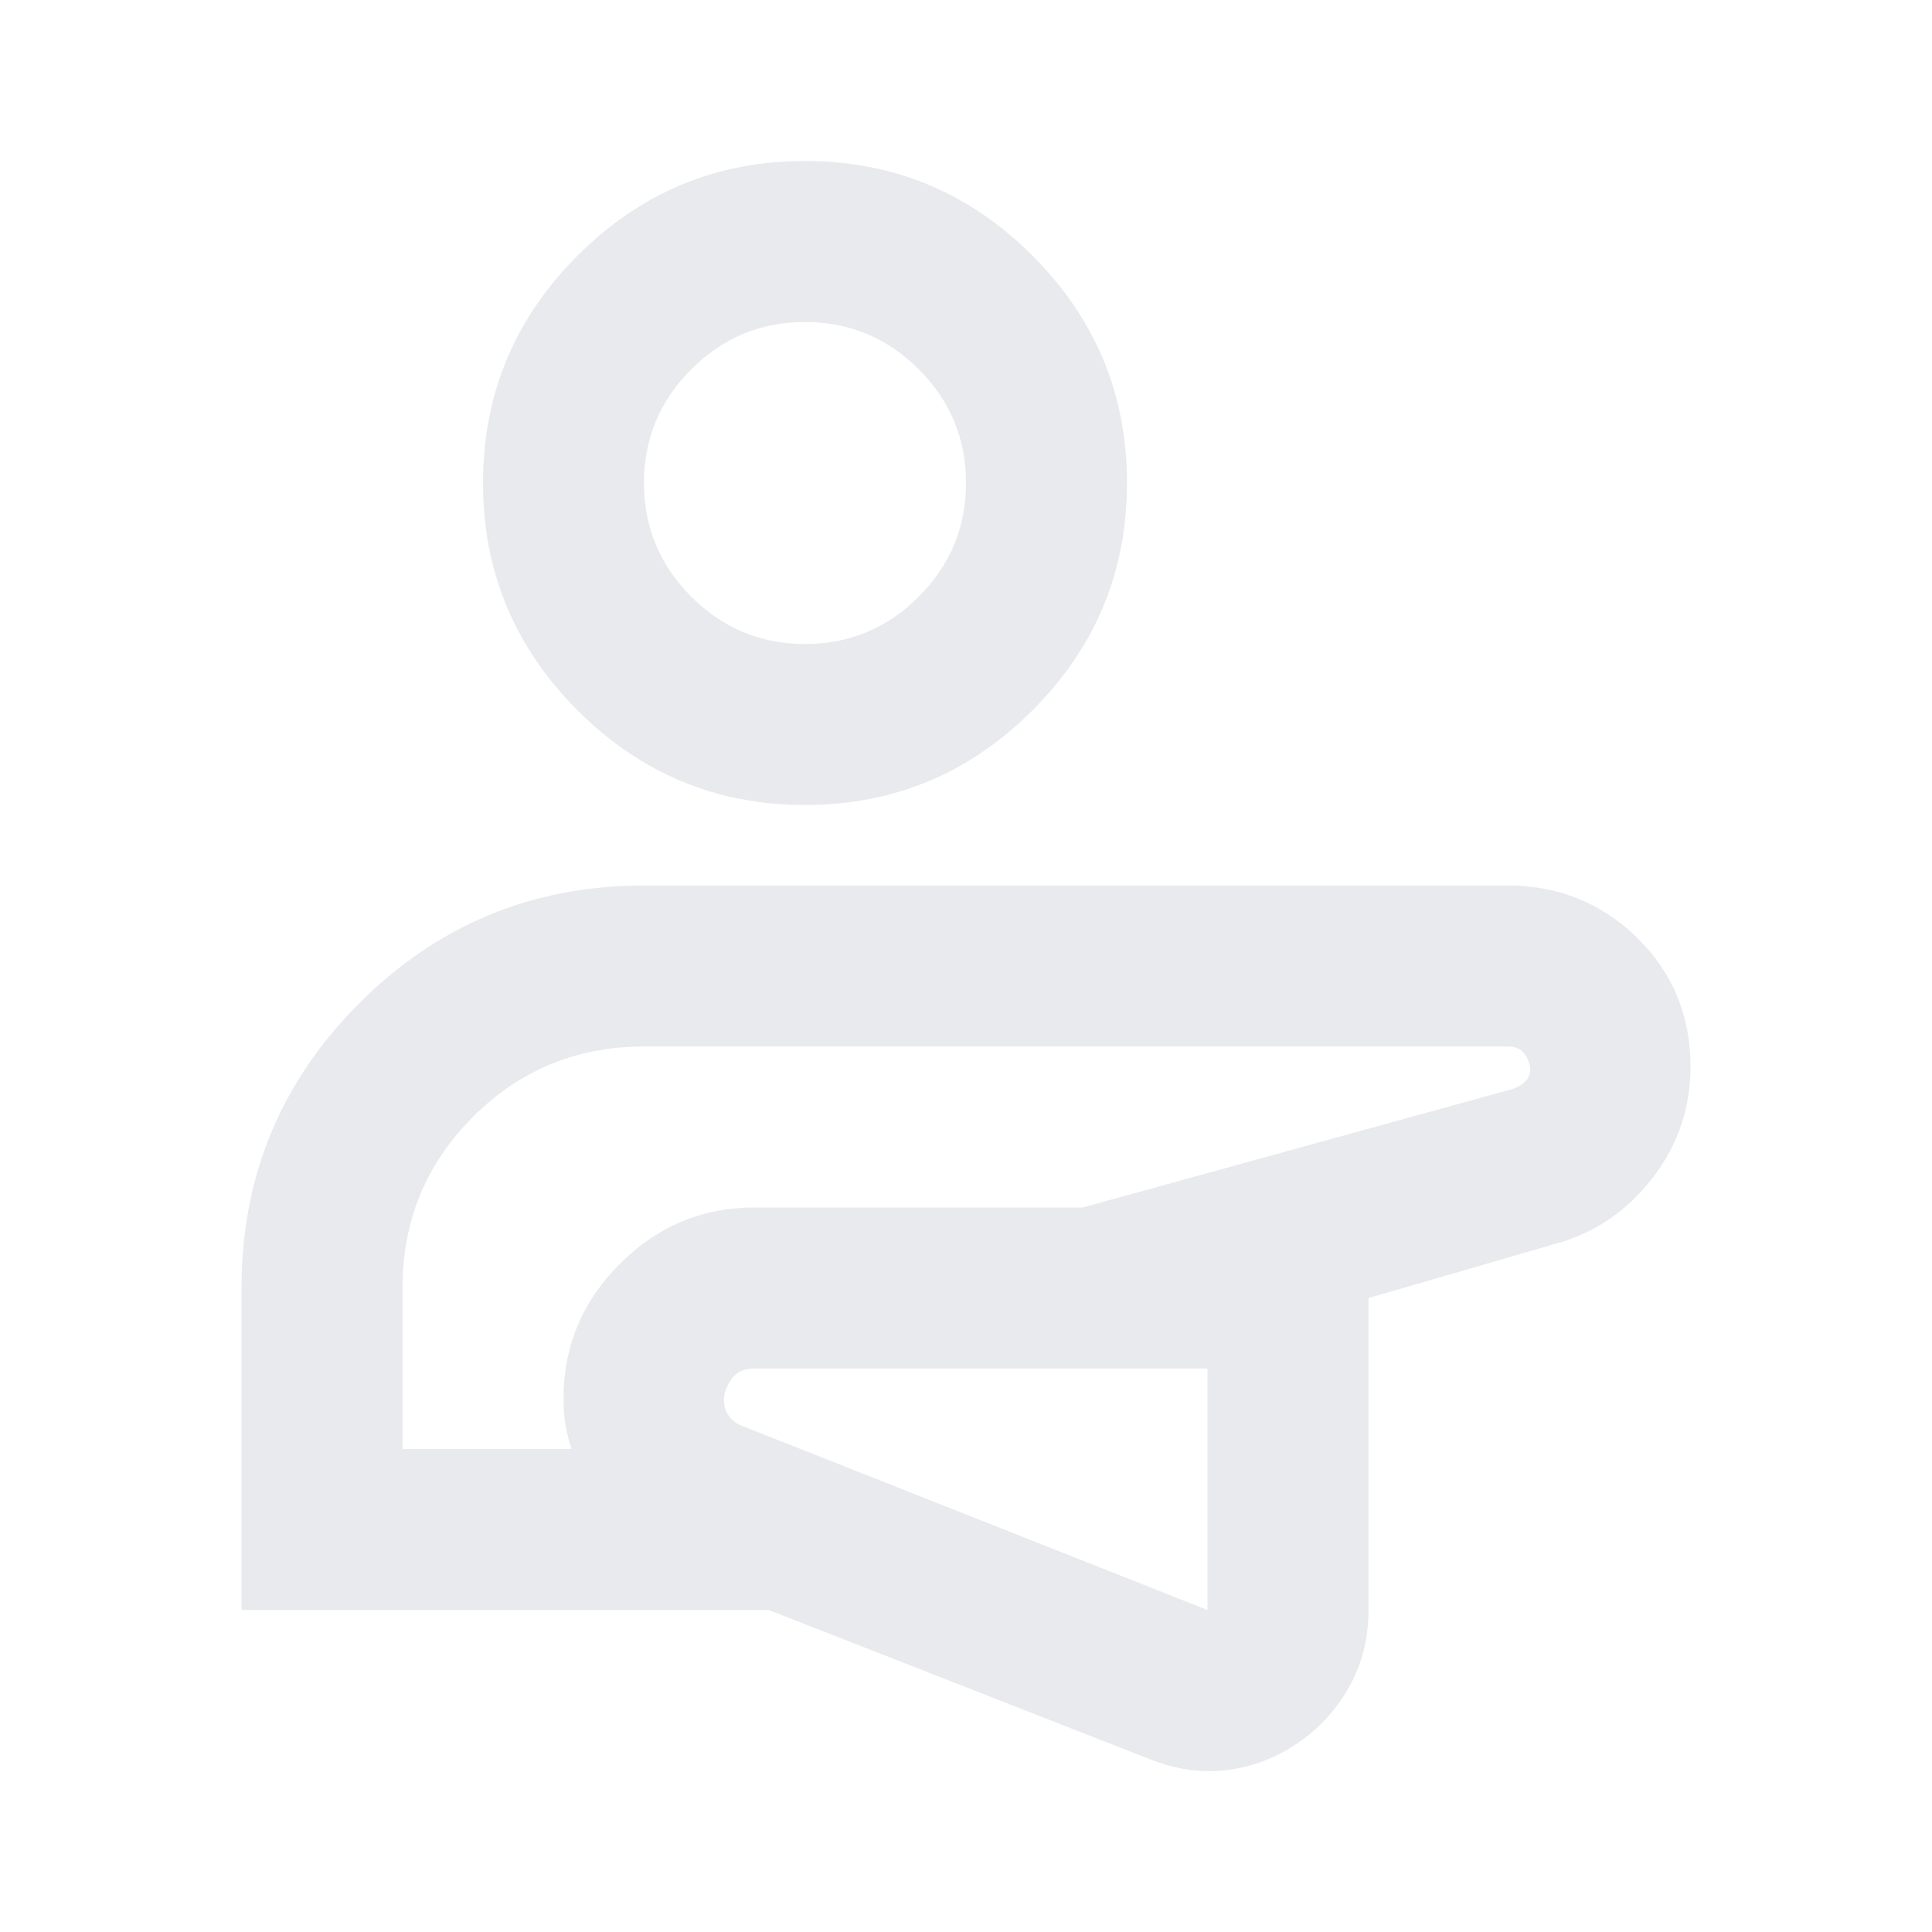
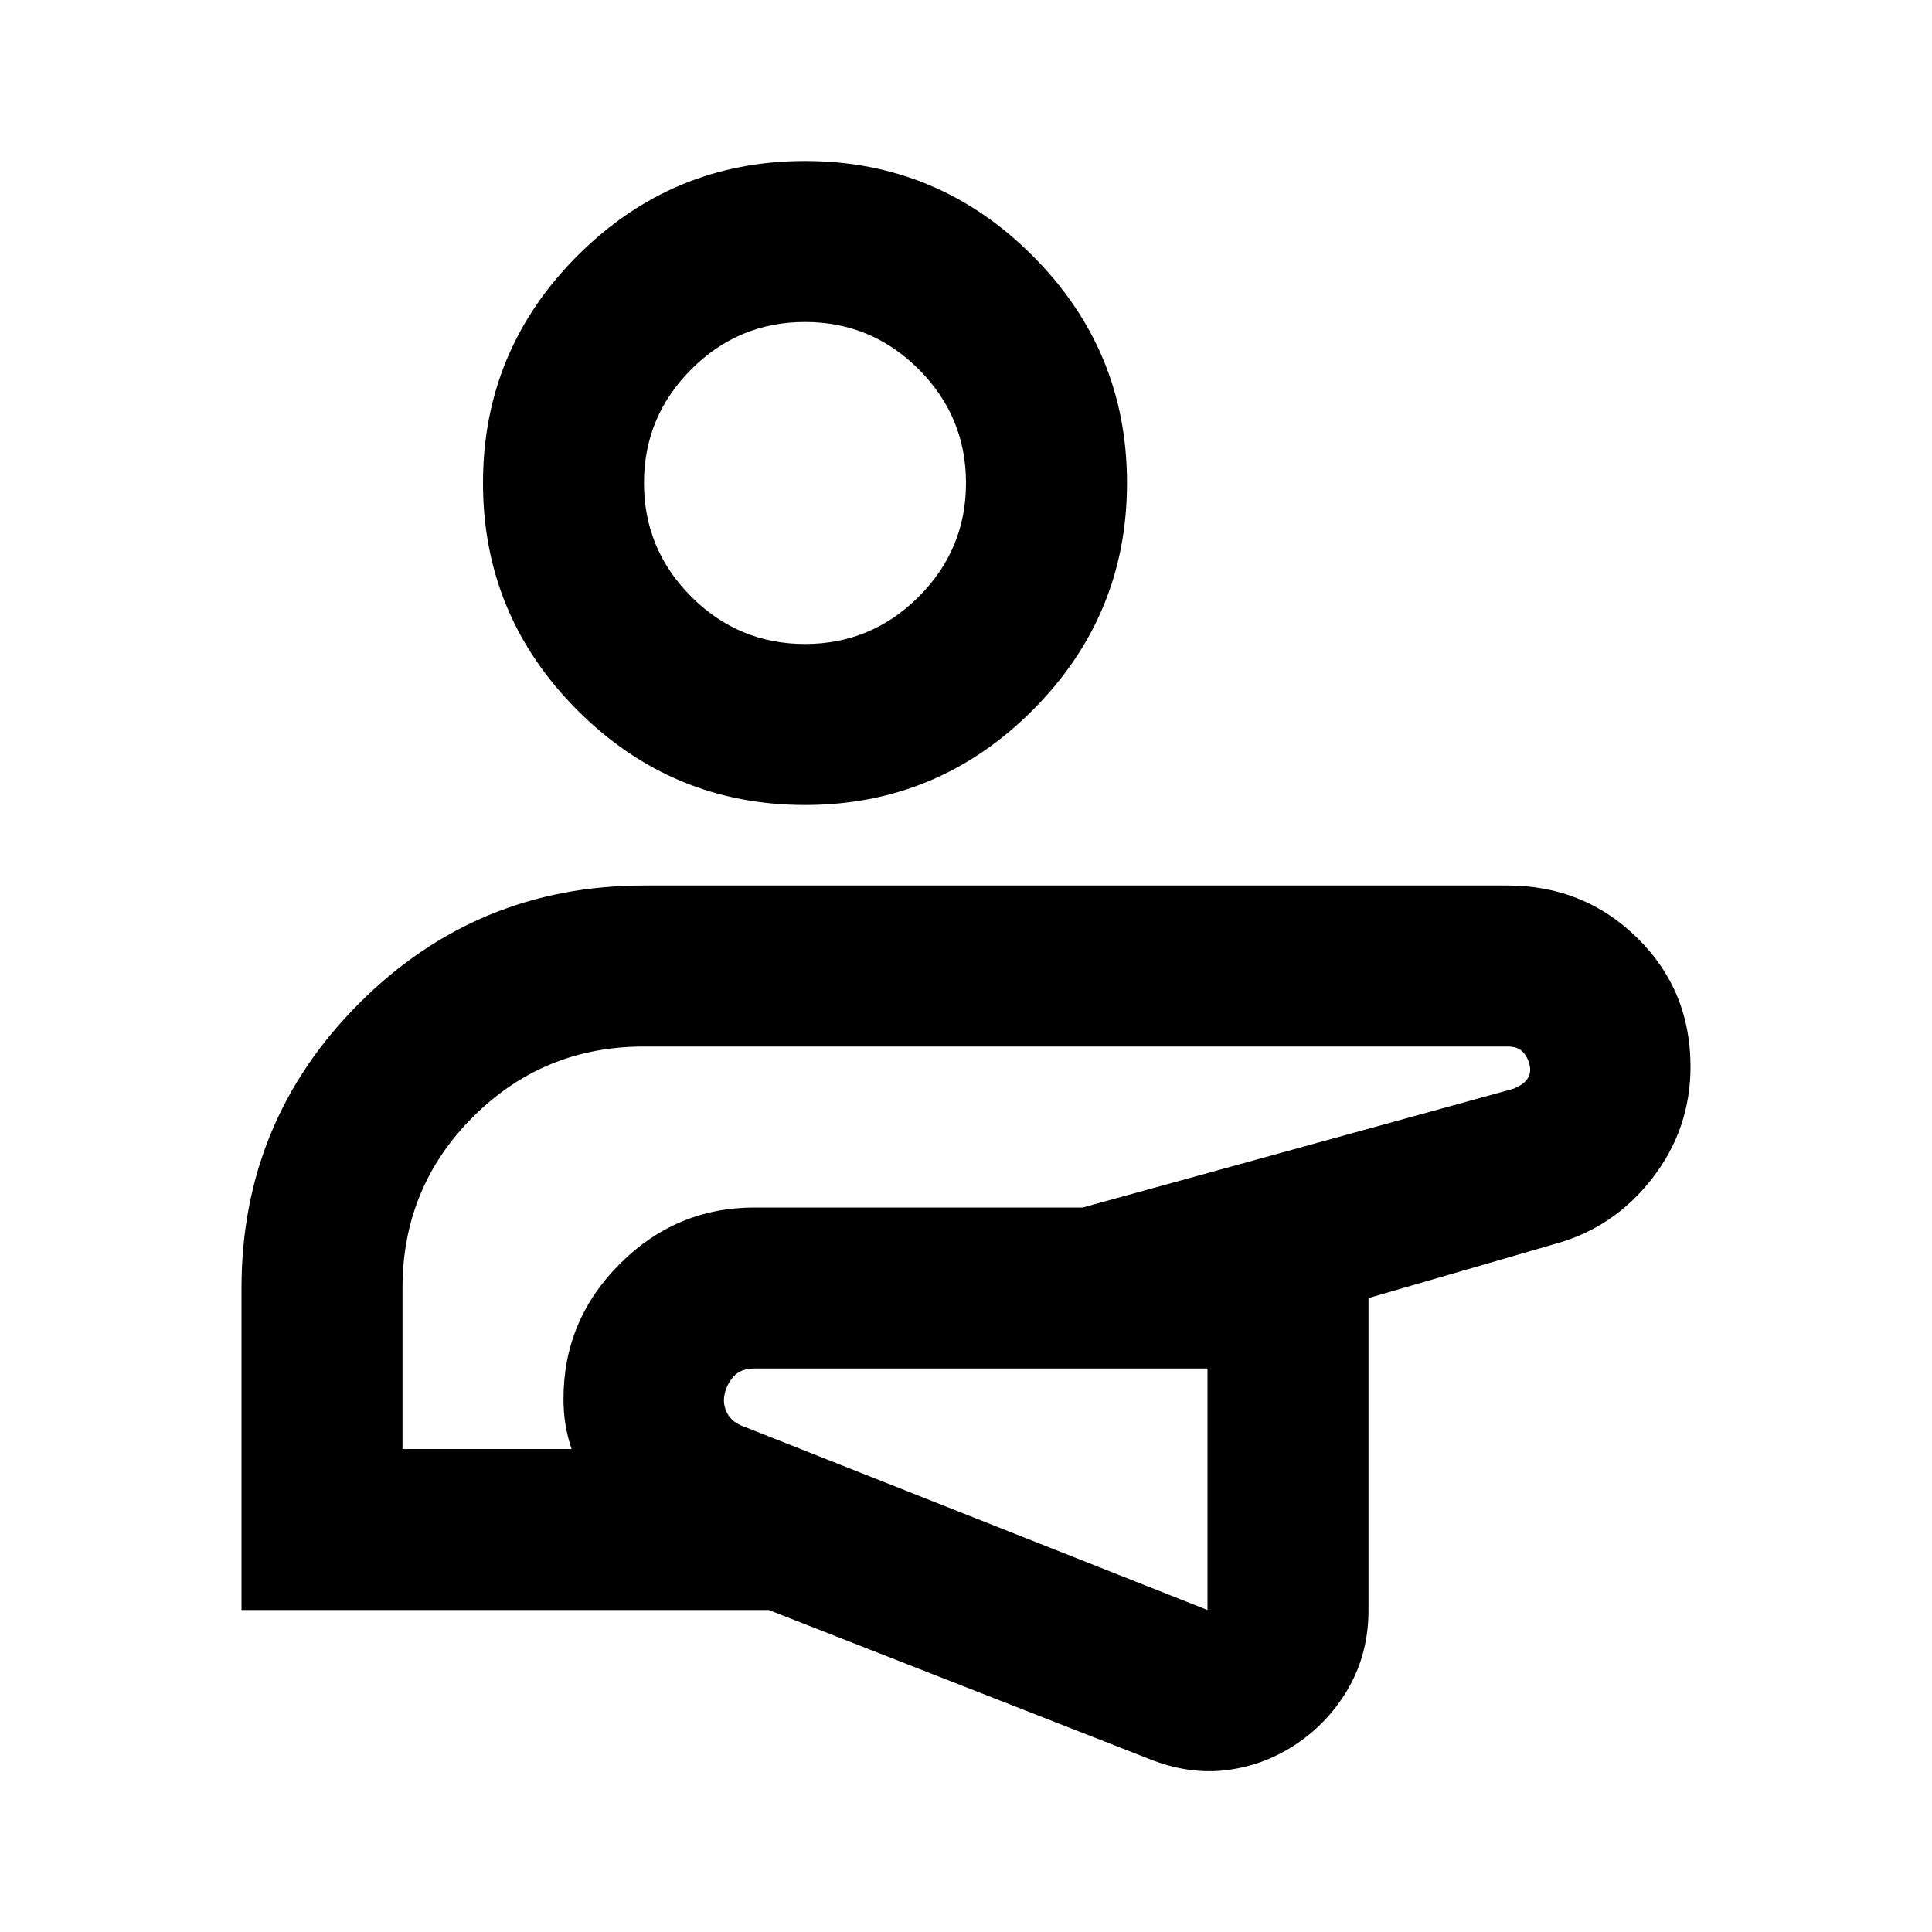
- <svg xmlns="http://www.w3.org/2000/svg" height="24px" viewBox="0 -960 960 960" width="24px" fill="#e8eaed">
+ <svg xmlns="http://www.w3.org/2000/svg" viewBox="0 -960 960 960">
  <path d="M481-276ZM120-160v-160q0-83 58.5-141.5T320-520h429q38 0 64.5 26t26.5 64q0 31-19 55.5T773-342l-93 27v155q0 21-9.5 38T645-94q-16 11-35 13.5T571-86l-189-74H120Zm480-120H375q-7 0-10.5 4t-4.5 9q-1 5 1.5 9.5t8.5 6.5l230 91v-120Zm-400 40h84q-2-6-3-12t-1-13q0-39 28-67t67-28h163l214-59q5-2 7-5t1-7q-1-4-3.5-6.5T749-440H320q-50 0-85 35t-35 85v80Zm200-320q-66 0-113-47t-47-113q0-66 47-113t113-47q66 0 113 47t47 113q0 66-47 113t-113 47Zm0-80q33 0 56.5-23.5T480-720q0-33-23.5-56.5T400-800q-33 0-56.5 23.5T320-720q0 33 23.5 56.5T400-640Zm81 364Zm-81-444Z" />
</svg>
